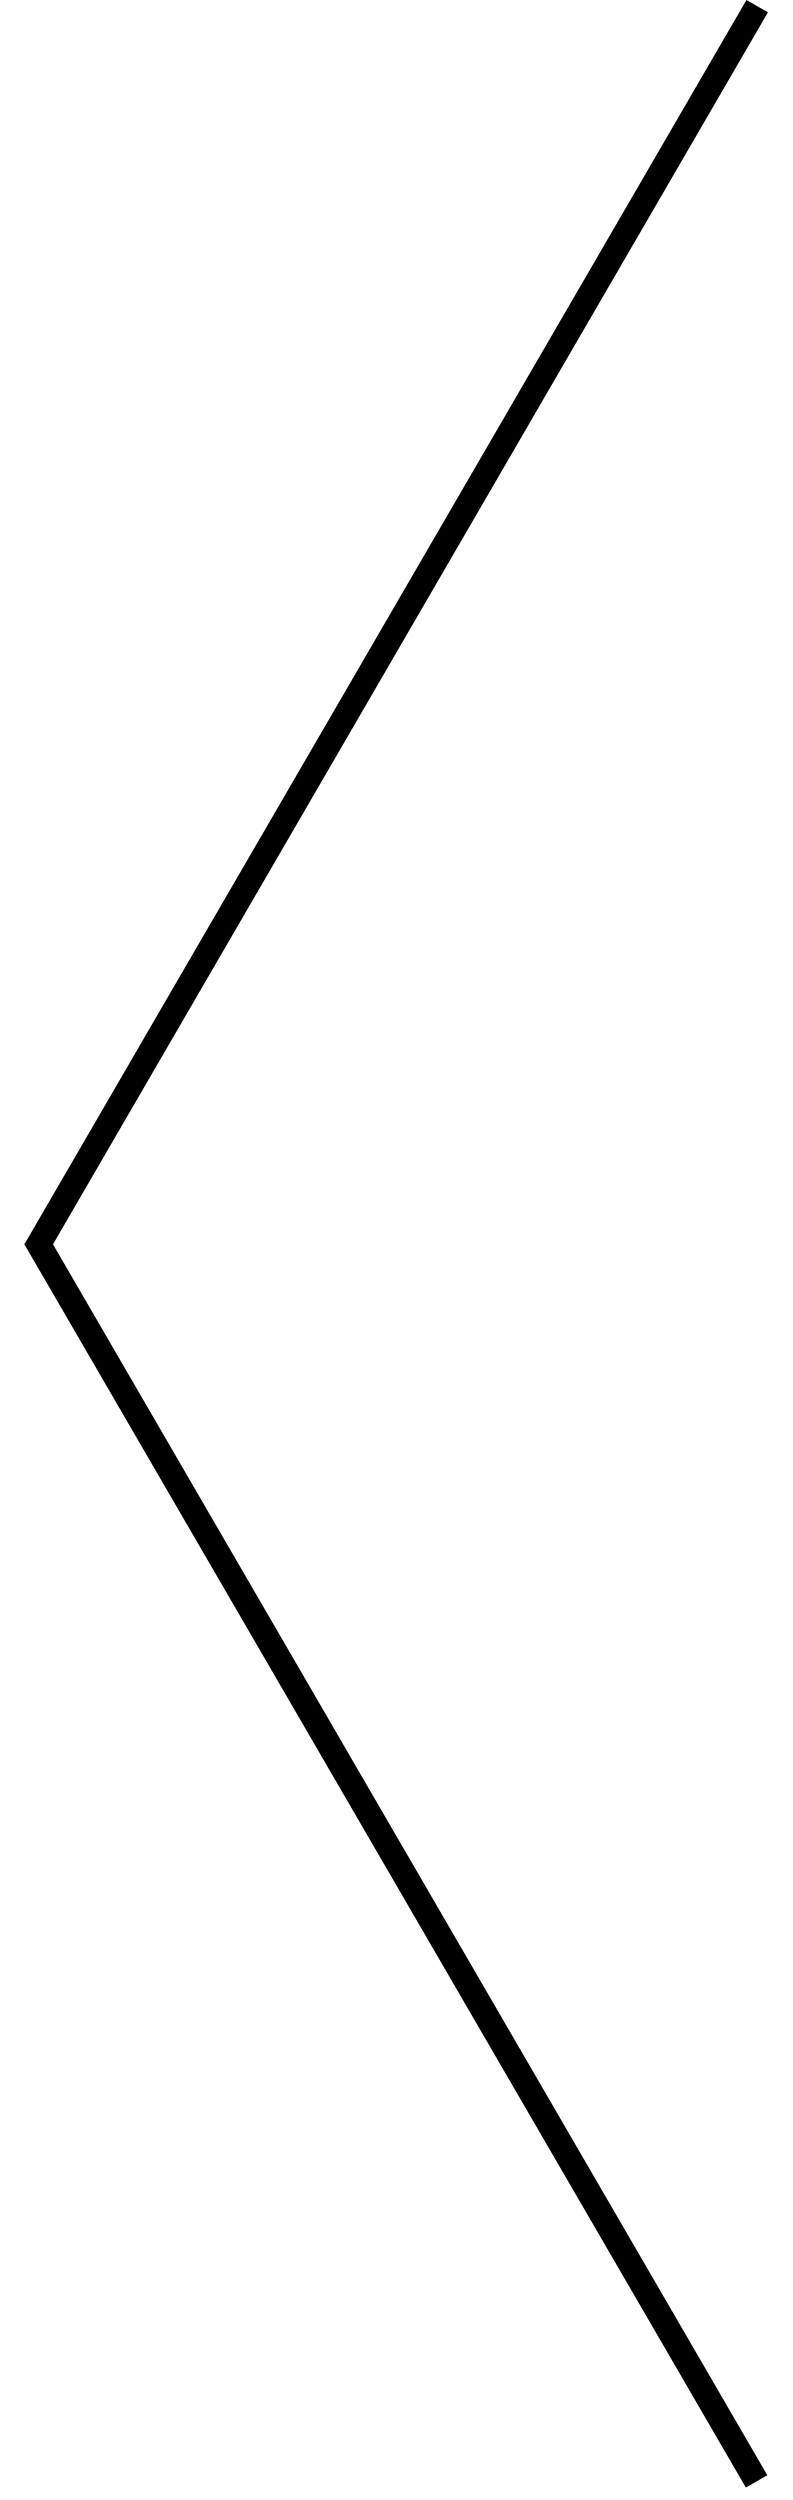
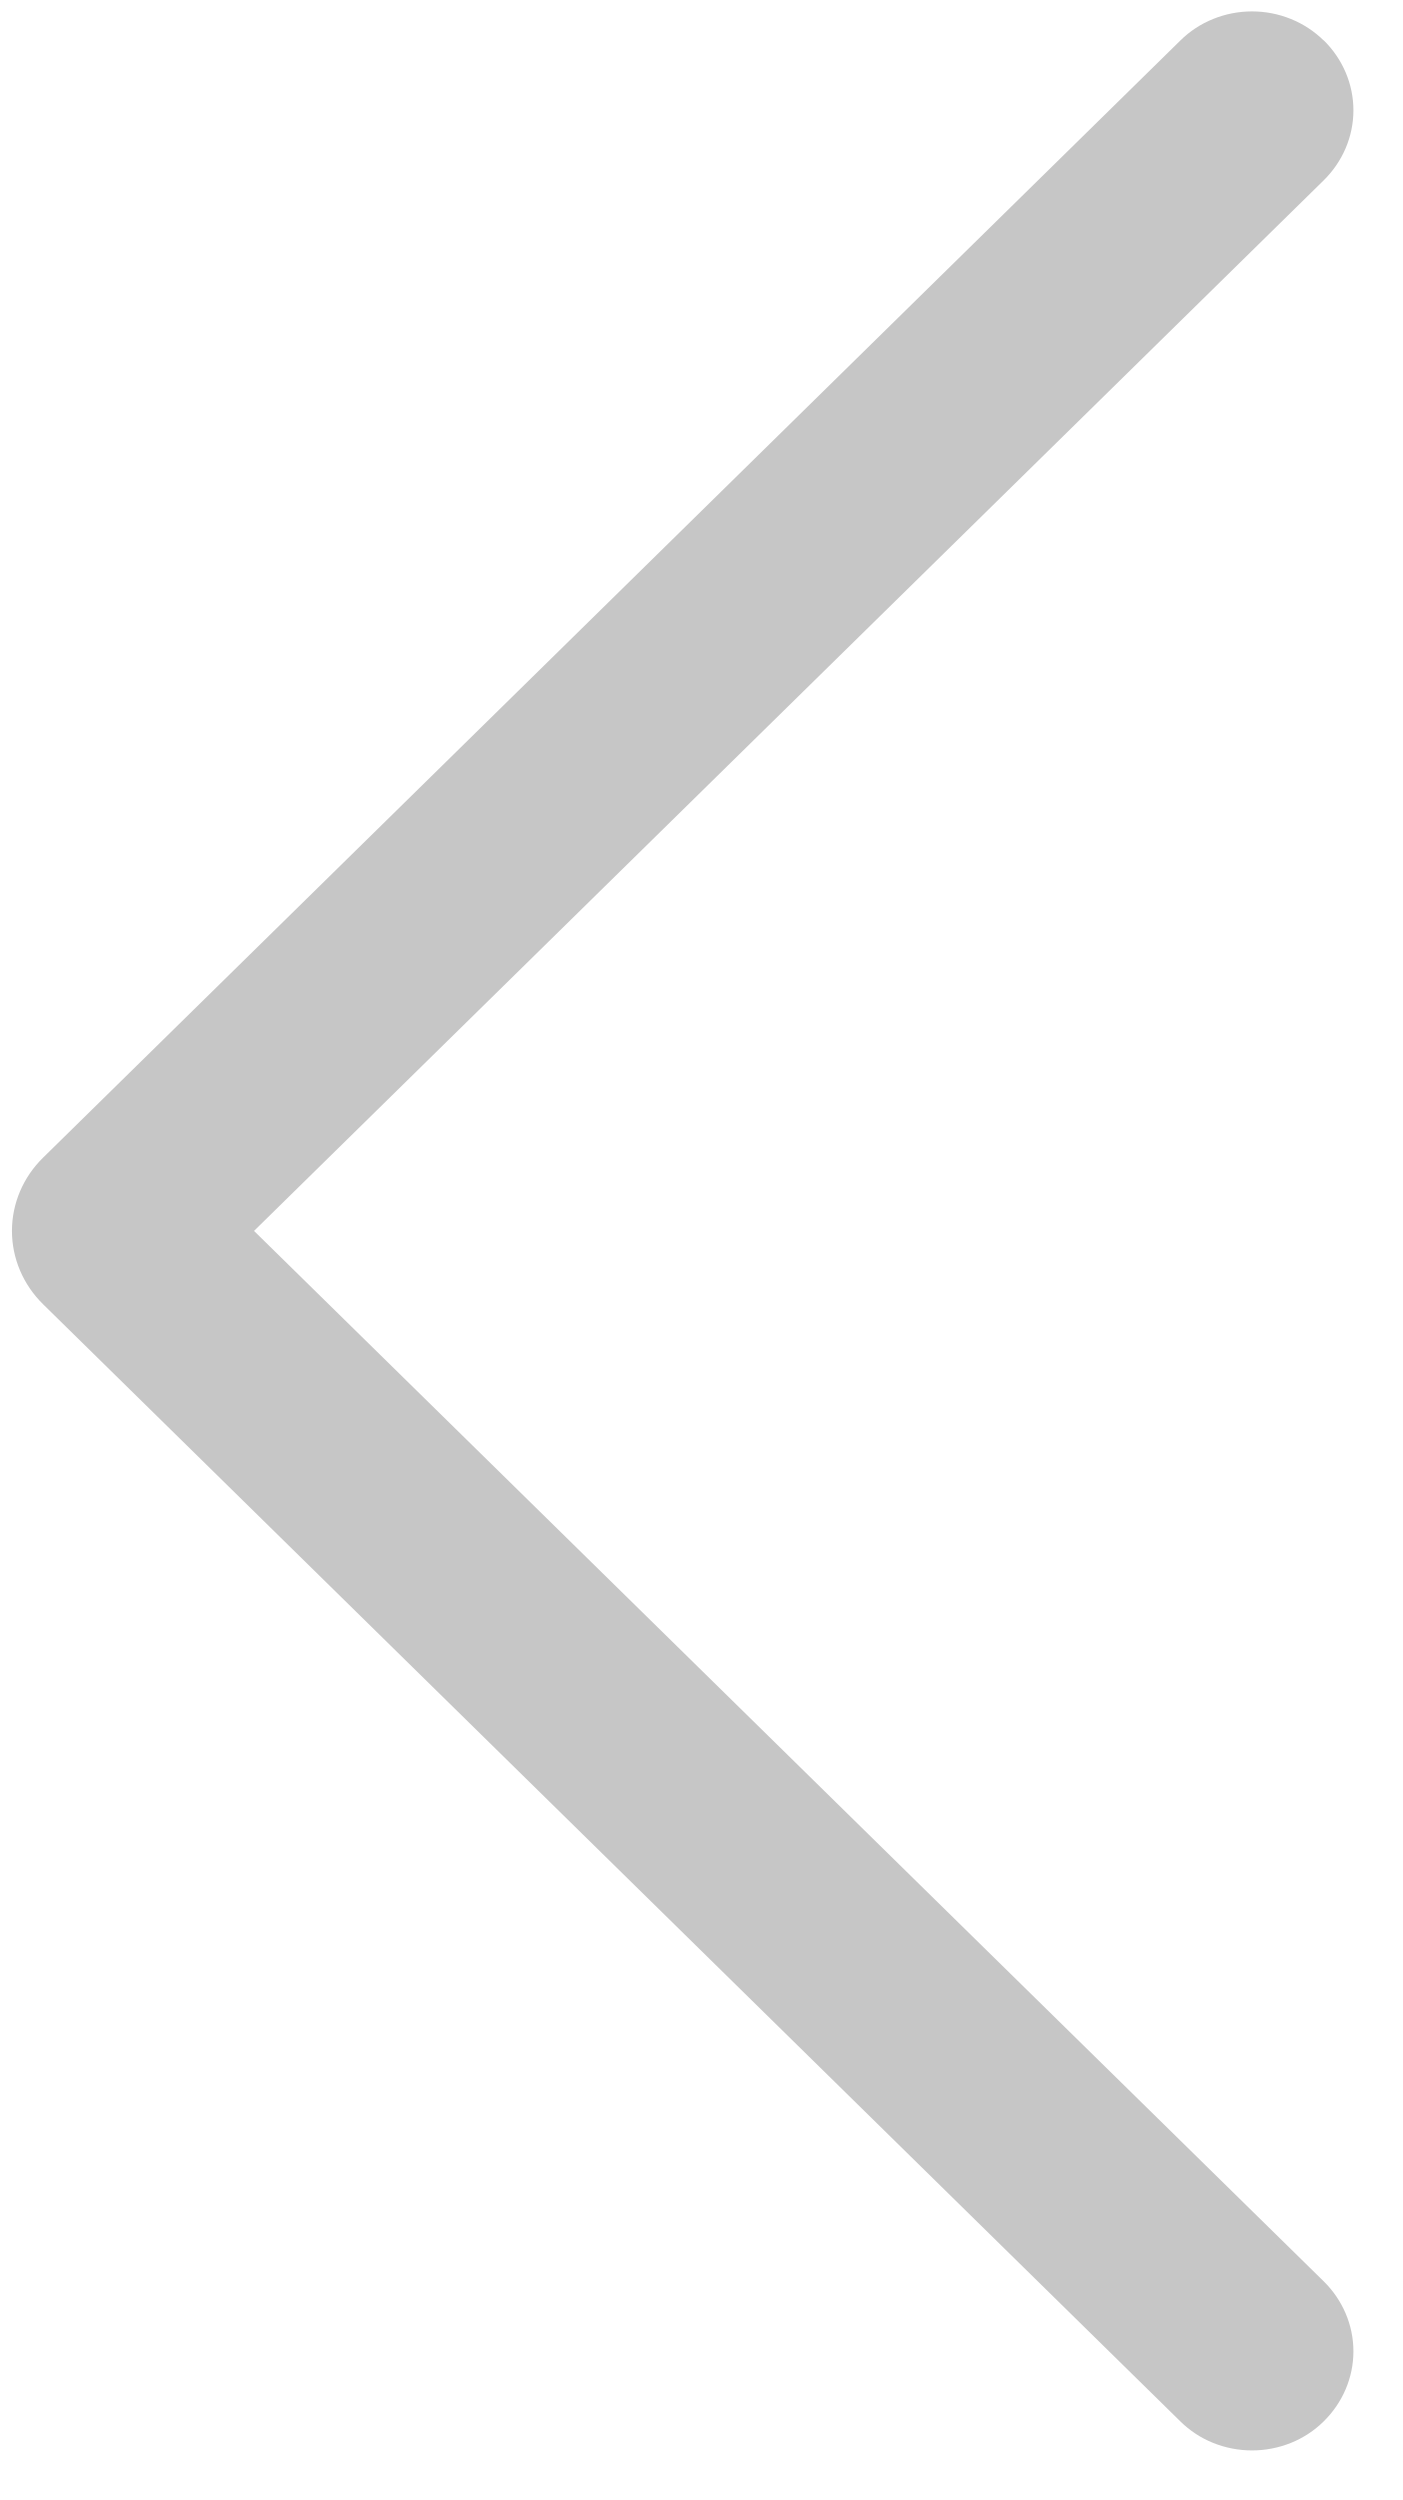
- <svg xmlns="http://www.w3.org/2000/svg" width="32" height="101" viewBox="0 0 32 101" fill="none">
-   <line y1="-0.5" x2="58.091" y2="-0.5" transform="matrix(-0.50192 0.864914 -0.86713 -0.498082 30.1572 0)" stroke="black" />
-   <line y1="-0.5" x2="58.091" y2="-0.5" transform="matrix(-0.50192 -0.864914 0.86713 -0.498082 31 100)" stroke="black" />
+ <svg xmlns="http://www.w3.org/2000/svg" width="23" height="41" viewBox="0 0 23 41" fill="none">
+   <path d="M21.706 0.658C22.02 0.966 22.196 1.379 22.196 1.809C22.196 2.239 22.02 2.652 21.706 2.96L4.166 20.187L21.706 37.411C22.02 37.719 22.196 38.132 22.196 38.562C22.196 38.992 22.02 39.406 21.706 39.713C21.554 39.863 21.371 39.983 21.17 40.064C20.968 40.145 20.752 40.187 20.533 40.187C20.314 40.187 20.098 40.145 19.896 40.064C19.695 39.983 19.512 39.863 19.36 39.713L0.707 21.39C0.379 21.068 0.196 20.637 0.196 20.187C0.196 19.738 0.379 19.306 0.707 18.985L19.36 0.662C19.512 0.512 19.695 0.392 19.896 0.311C20.098 0.229 20.314 0.187 20.533 0.187C20.752 0.187 20.968 0.229 21.17 0.311C21.371 0.392 21.554 0.512 21.706 0.662V0.658Z" fill="#C6C6C6" />
</svg>
